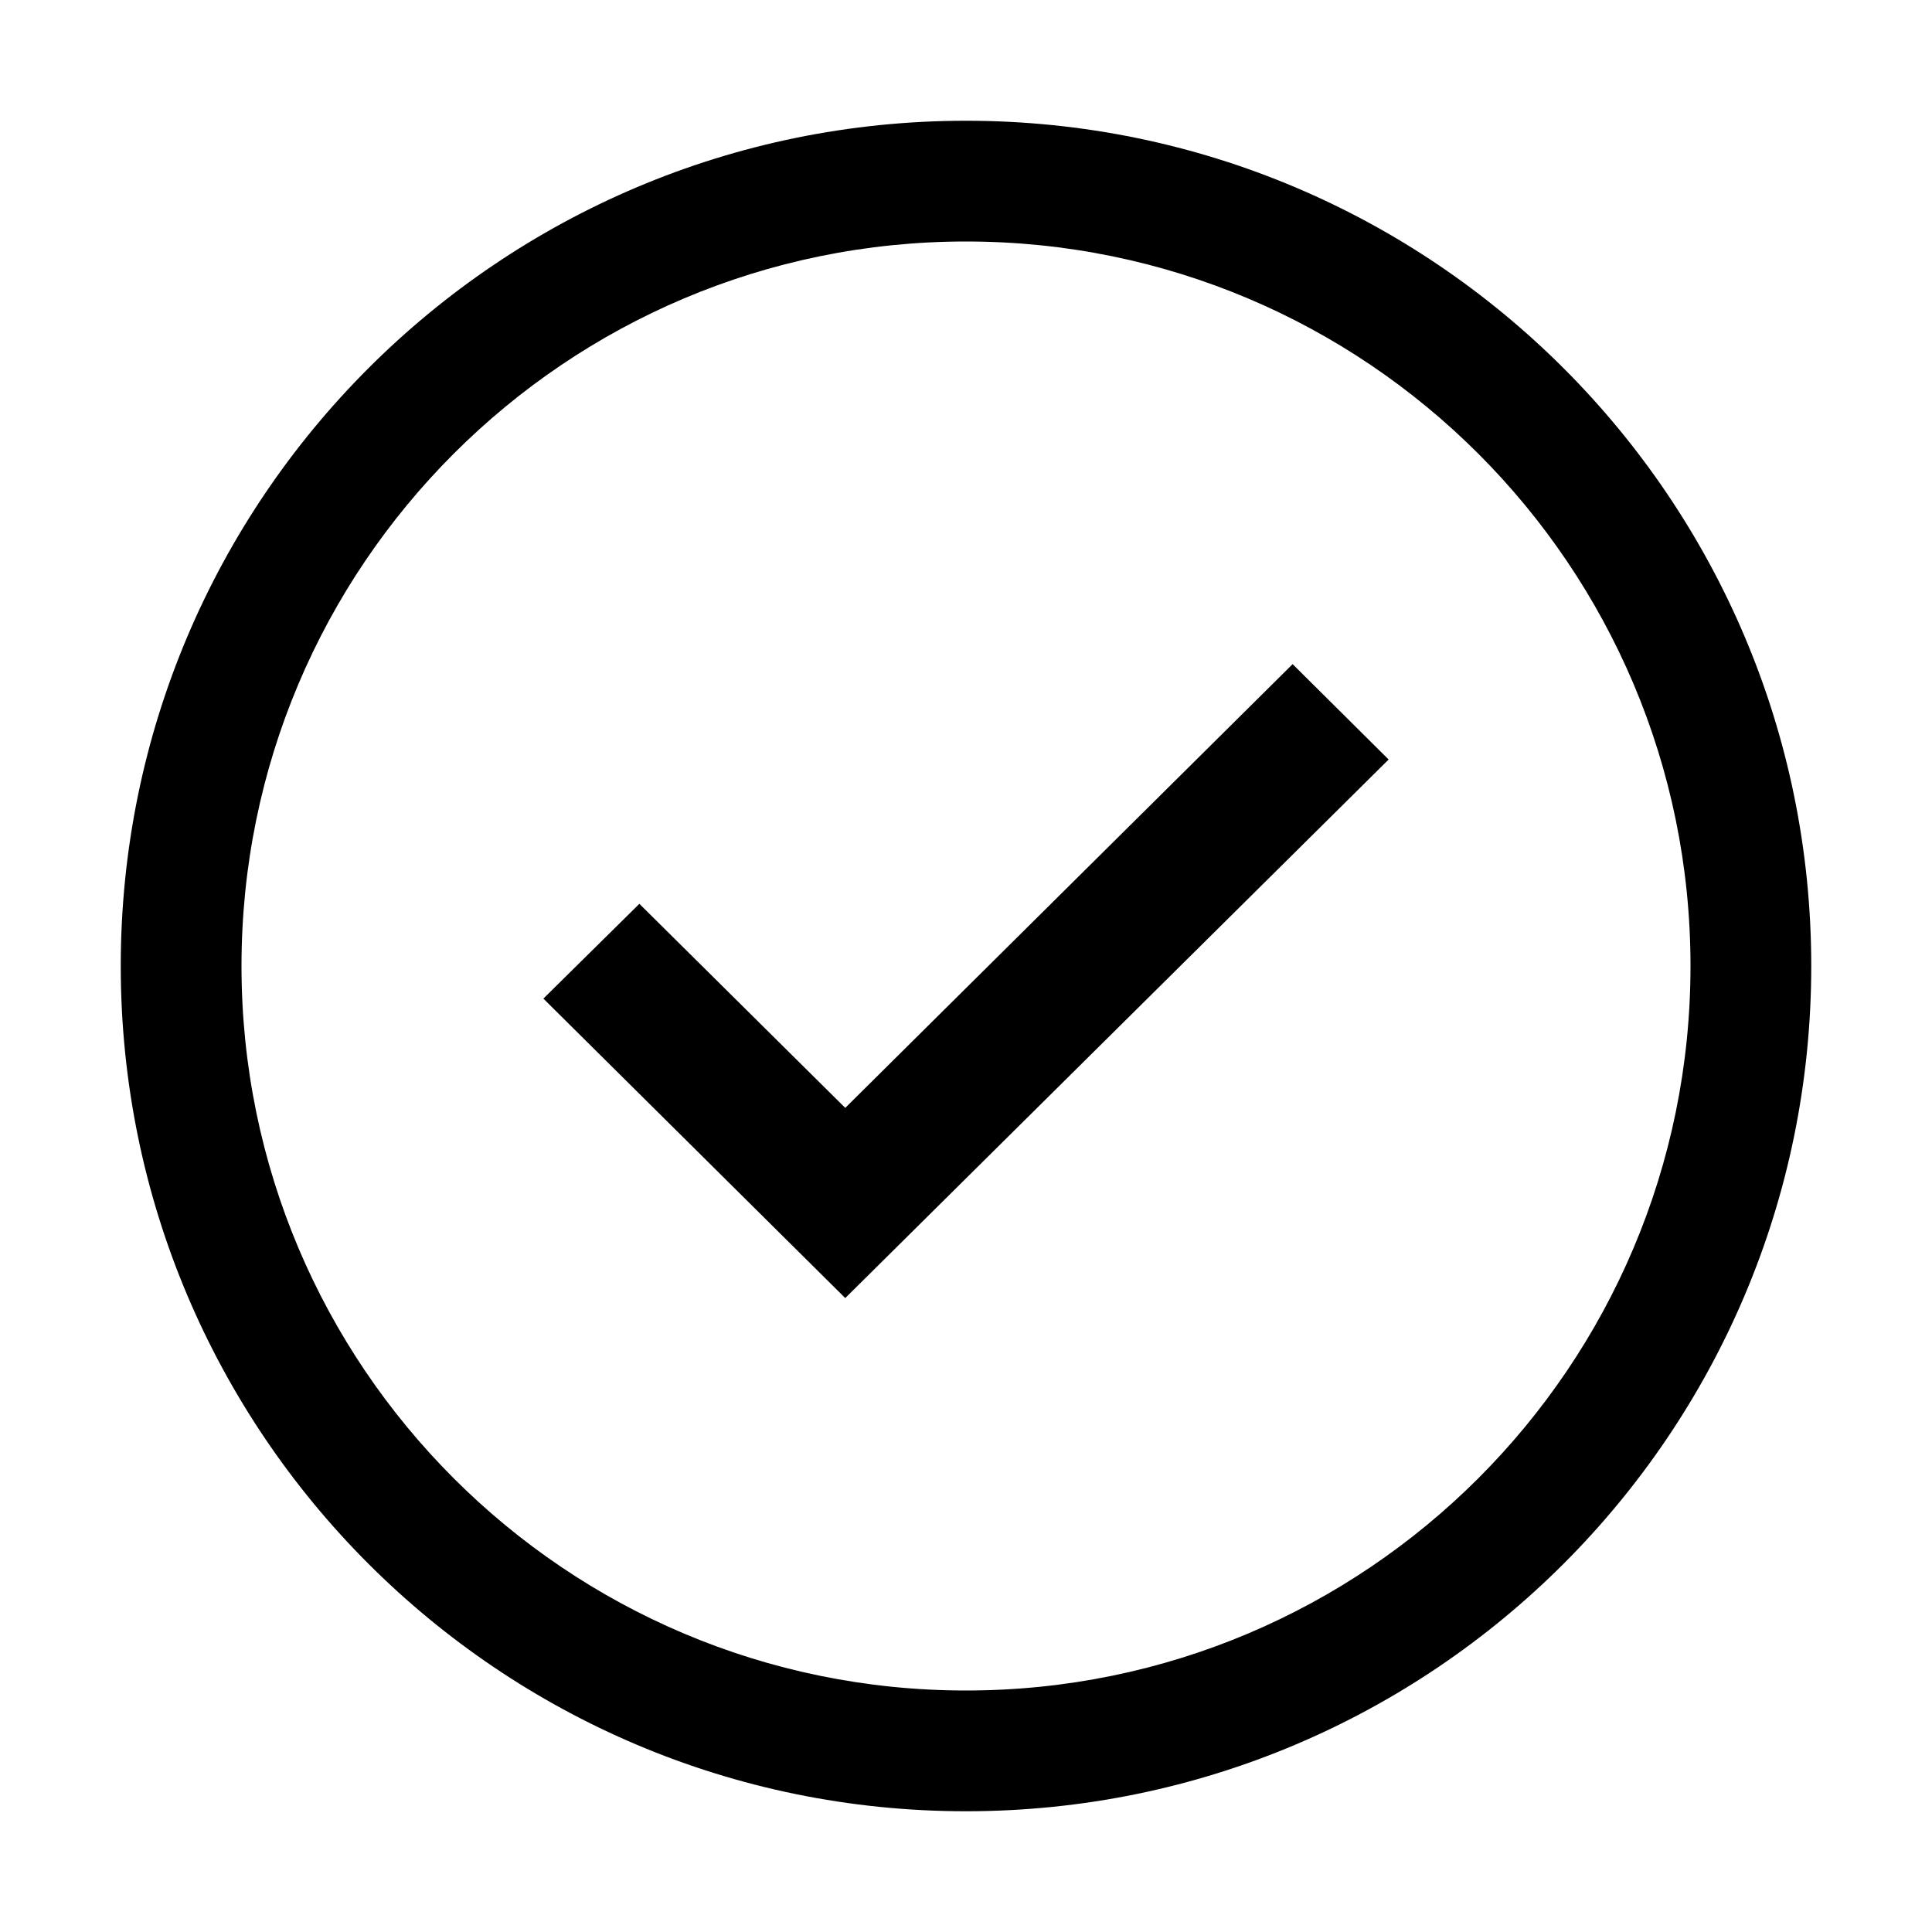
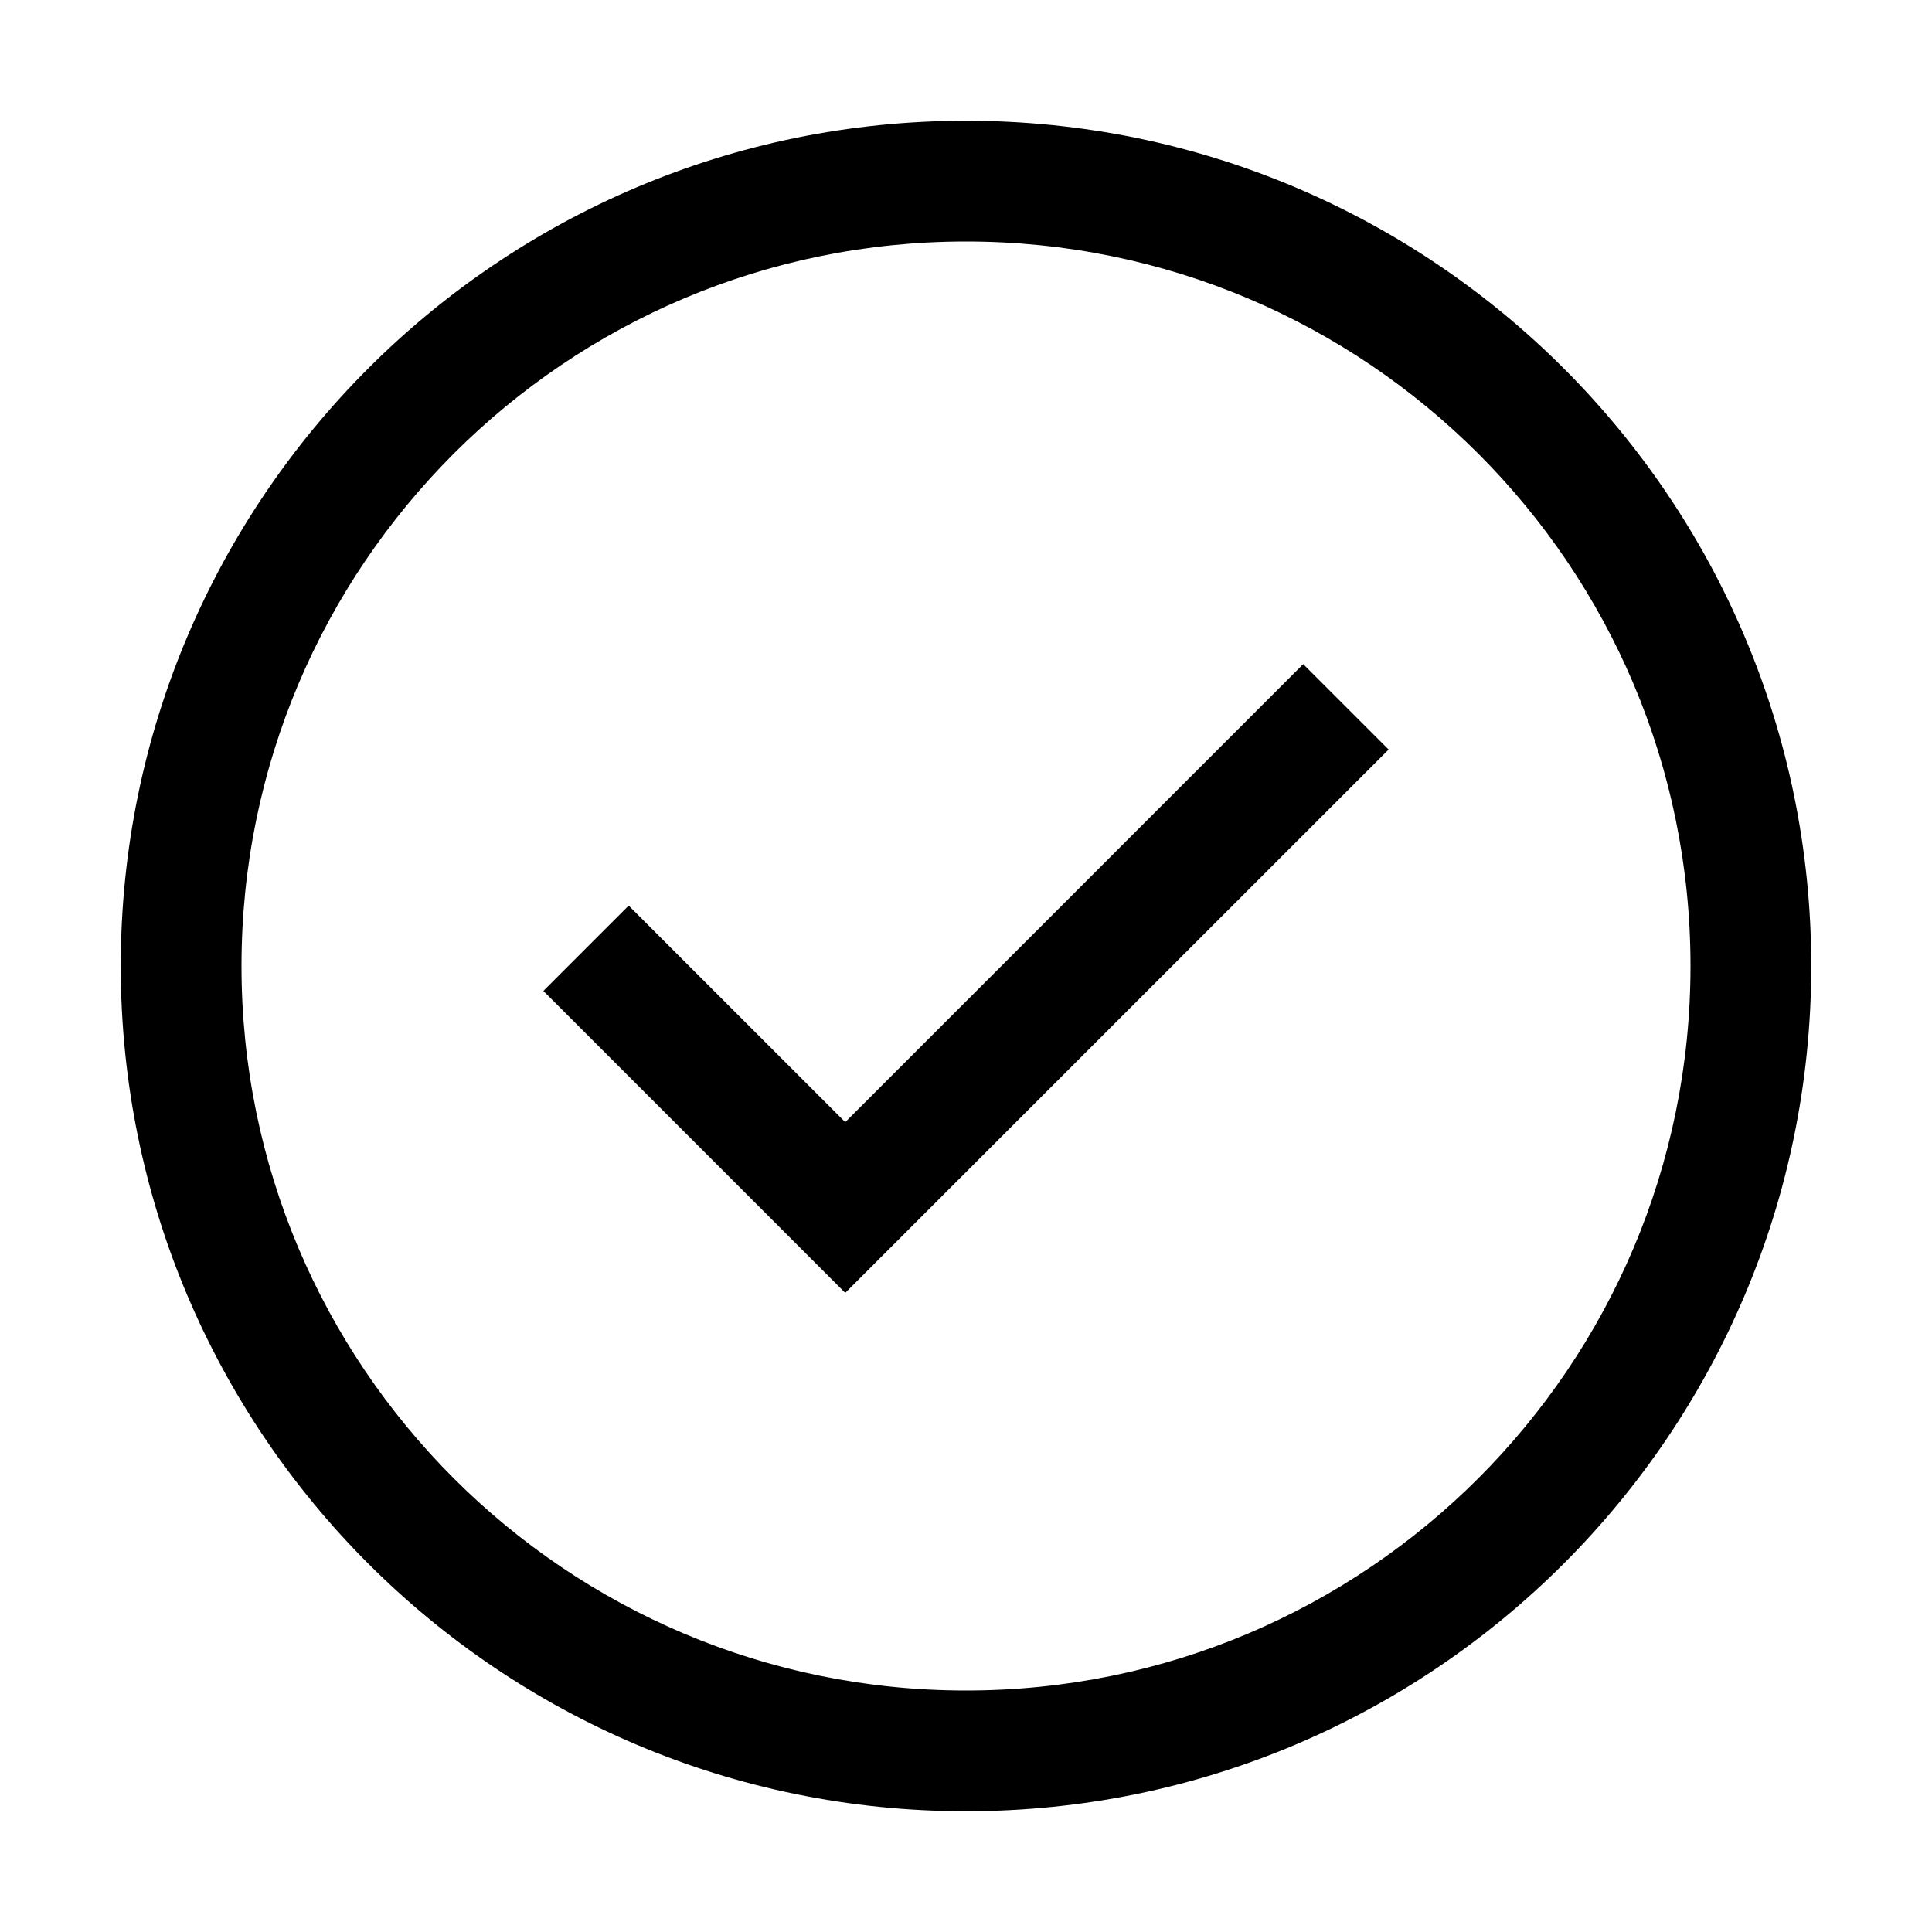
- <svg xmlns="http://www.w3.org/2000/svg" id="icon" viewBox="0 0 32 32">
+ <svg xmlns="http://www.w3.org/2000/svg" id="icon" width="32" height="32" viewBox="0 0 32 32">
  <defs>
-     <style>.cls-1{fill:none;}</style>
+     <style>
+       .cls-1 {
+         fill: none;
+       }
+     </style>
  </defs>
+   <polygon points="14 21.414 9 16.413 10.413 15 14 18.586 21.585 11 23 12.415 14 21.414" />
  <path d="M16,2A14,14,0,1,0,30,16,14,14,0,0,0,16,2Zm0,26A12,12,0,1,1,28,16,12,12,0,0,1,16,28Z" />
-   <polygon points="14 21.5 9 16.54 10.59 14.97 14 18.35 21.41 11 23 12.58 14 21.5" />
  <rect id="_Transparent_Rectangle_" data-name="&lt;Transparent Rectangle&gt;" class="cls-1" width="32" height="32" />
</svg>
